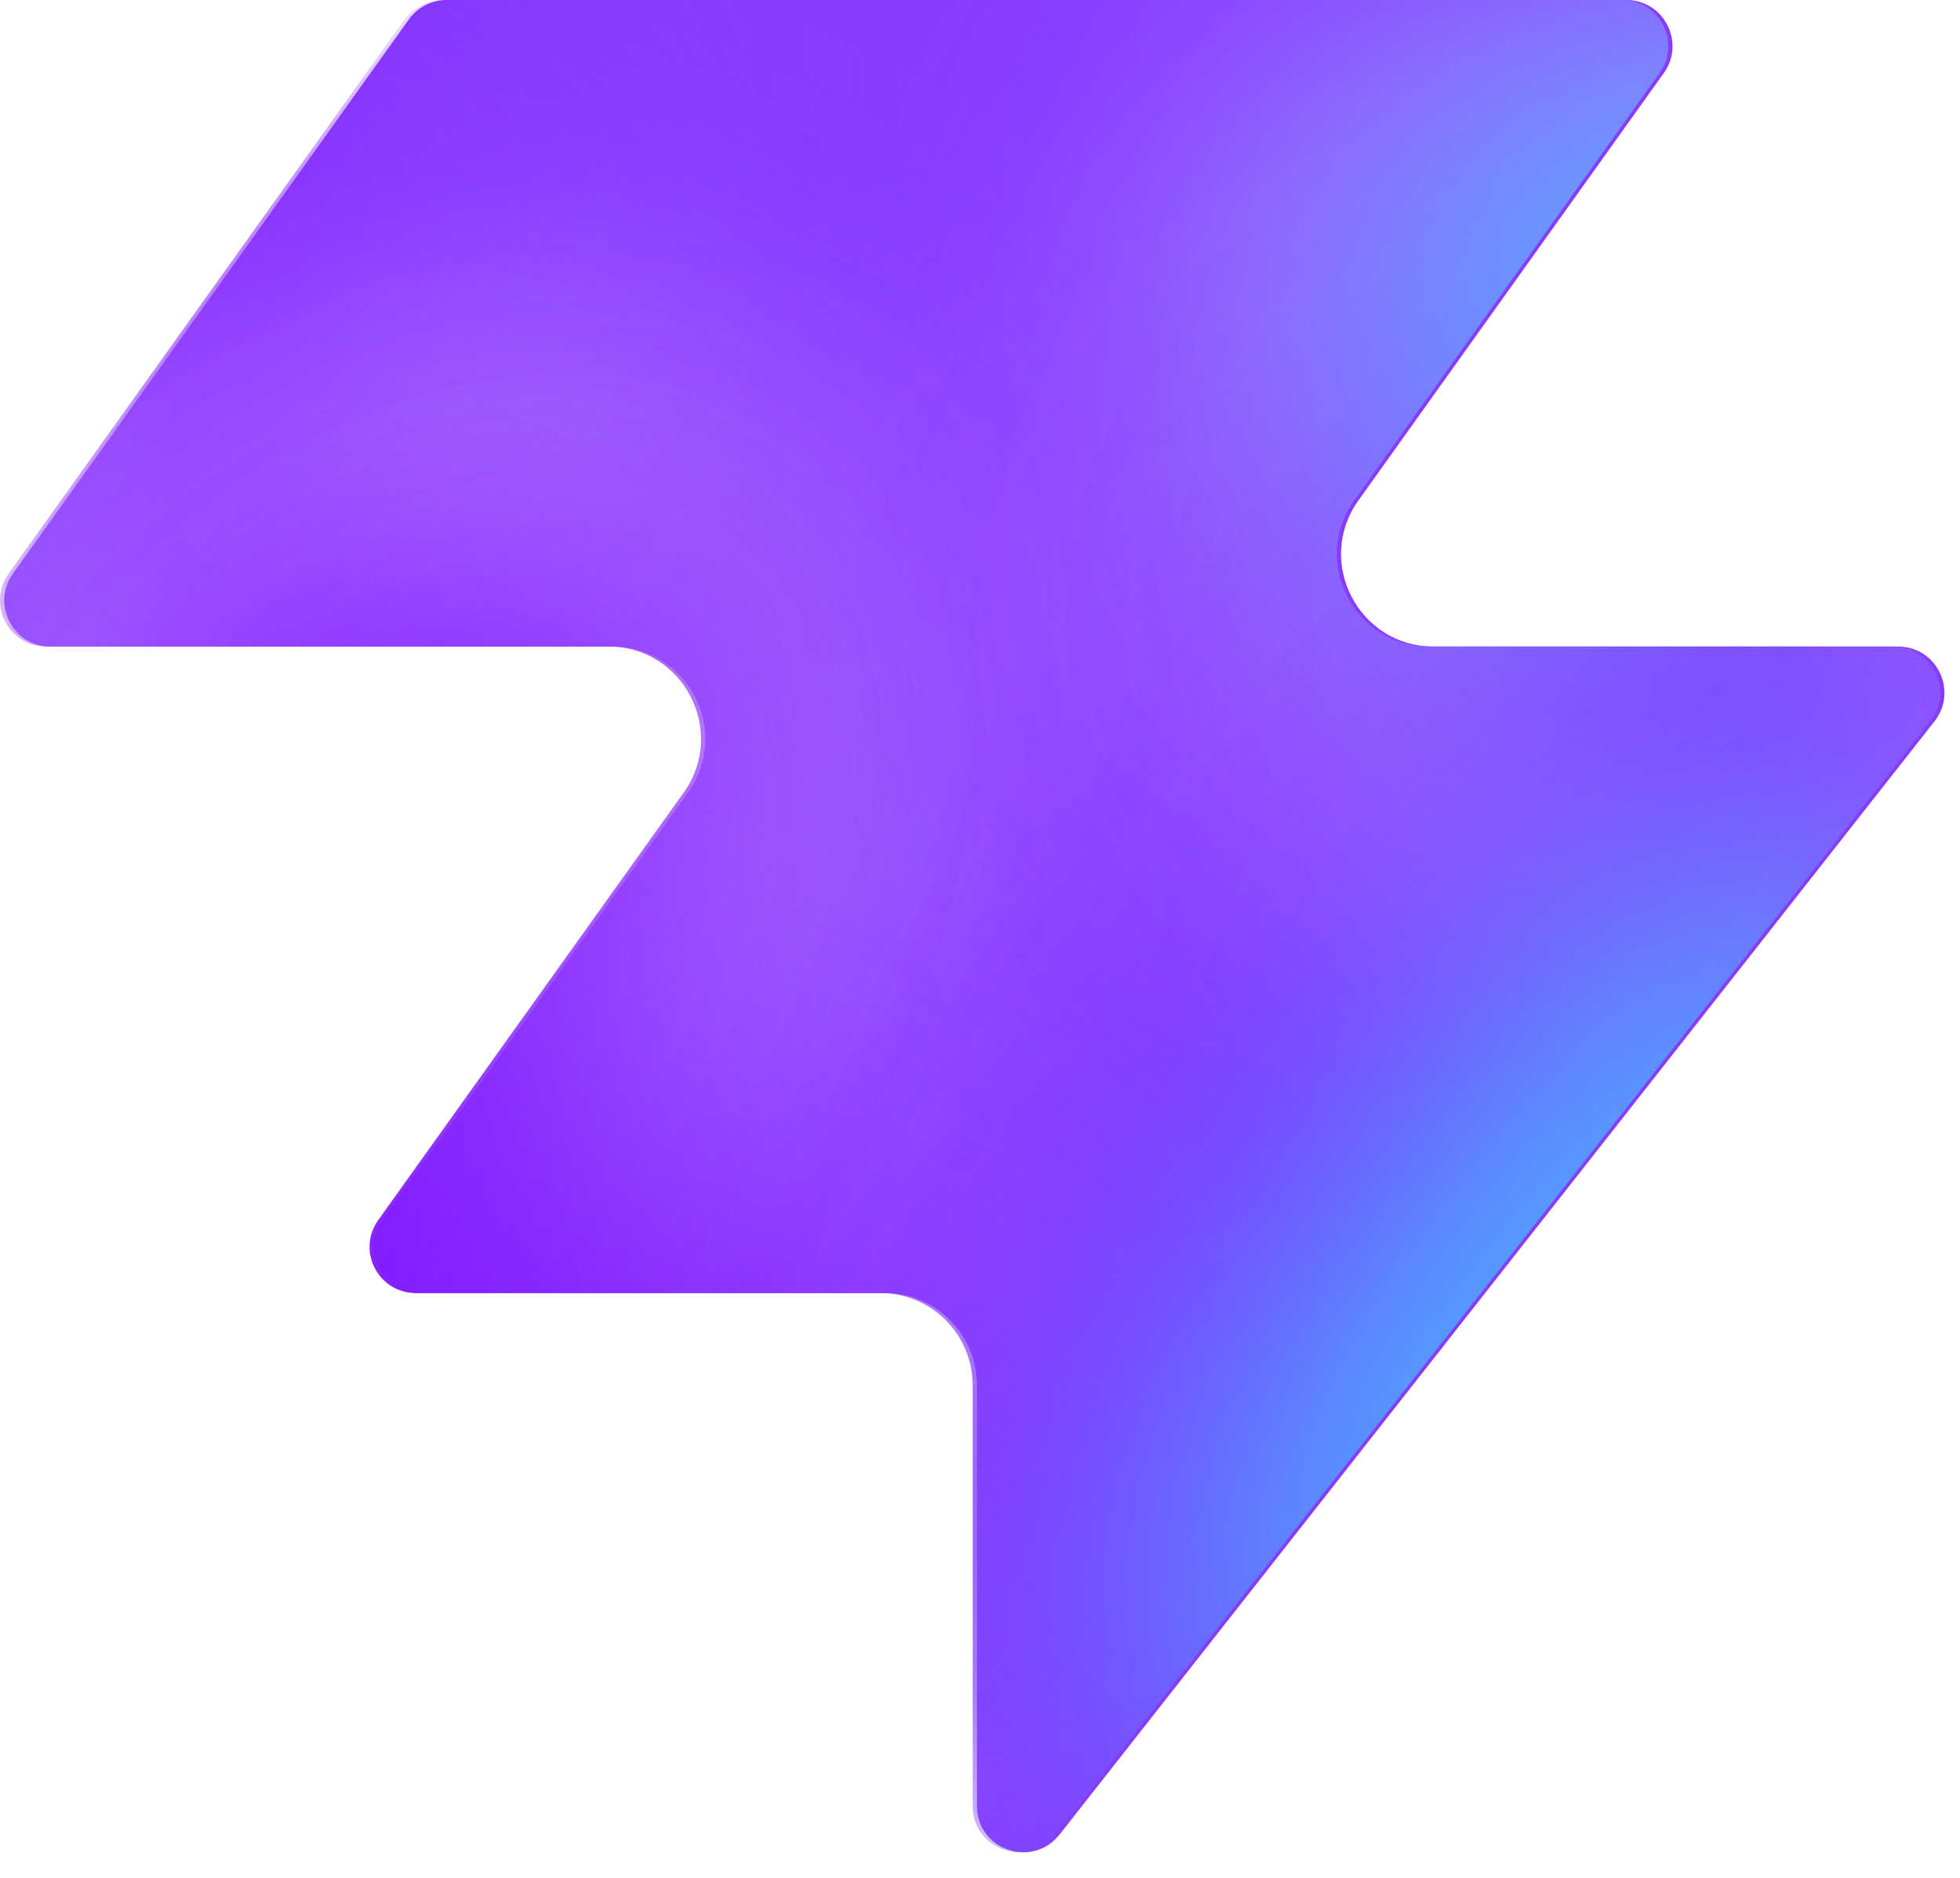
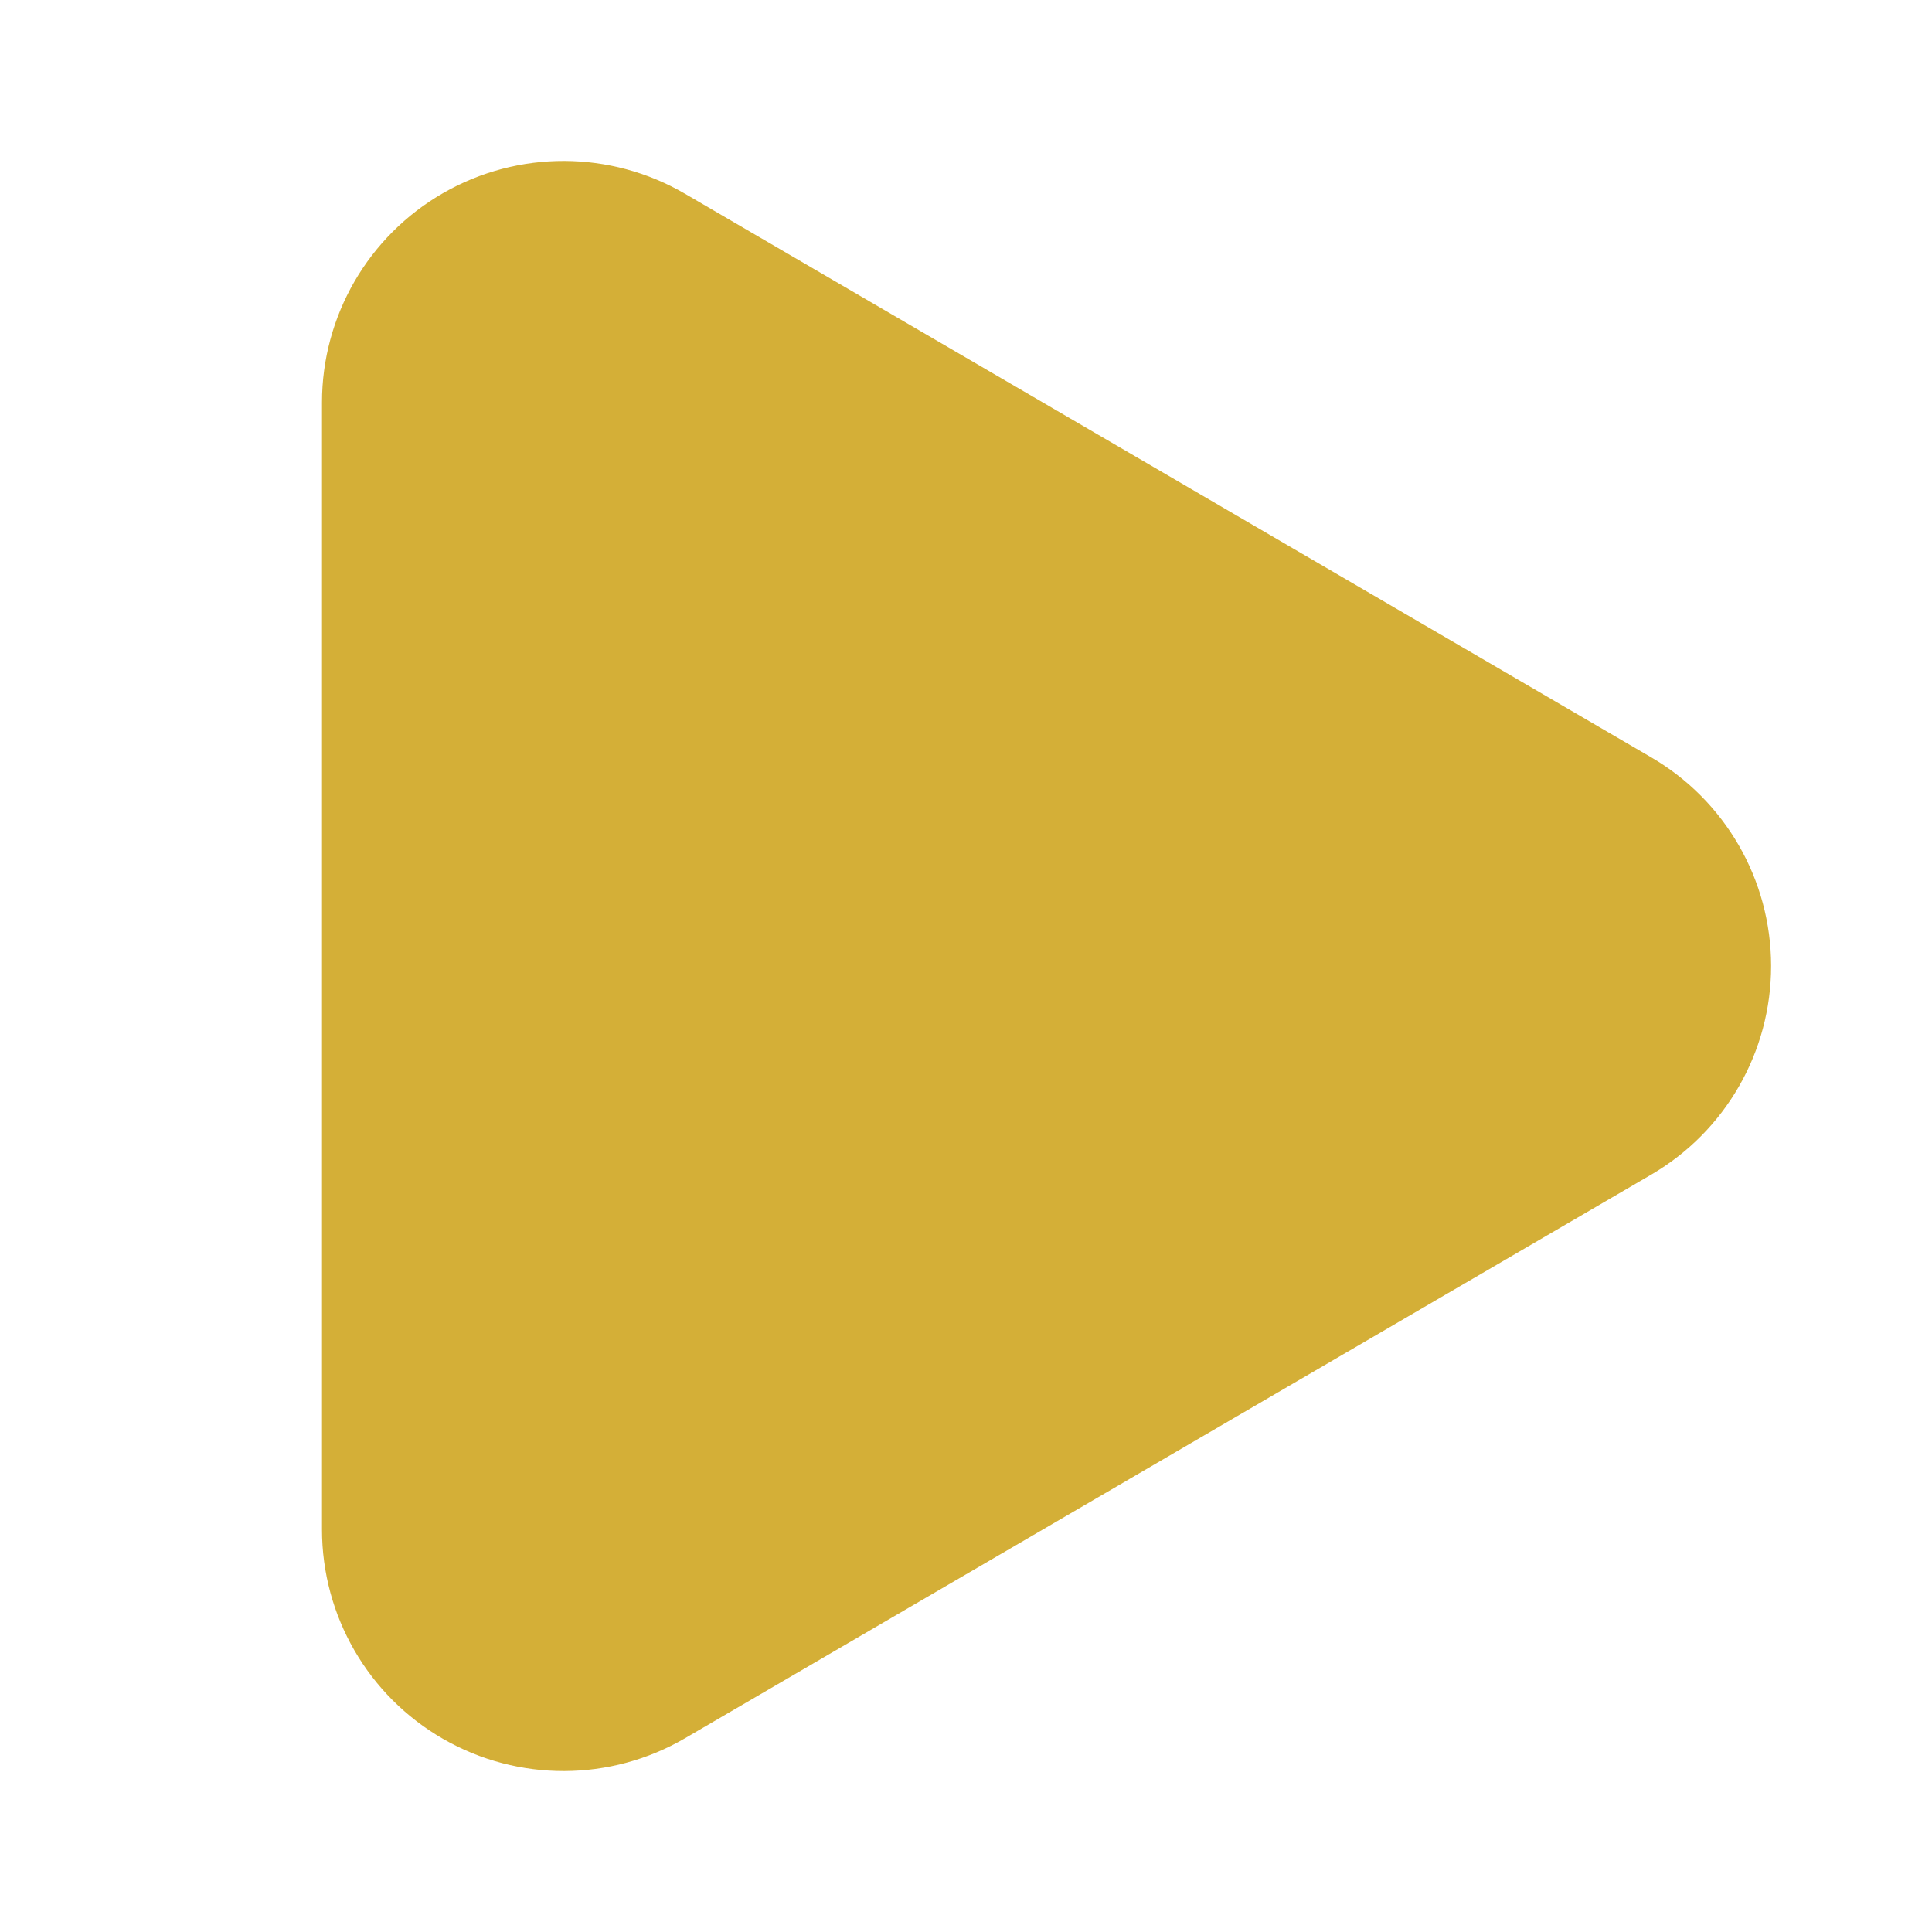
- <svg xmlns="http://www.w3.org/2000/svg" width="48" height="46" fill="none" viewBox="0 0 48 46">
-   <path fill="#863bff" d="M25.946 44.938c-.664.845-2.021.375-2.021-.698V33.937a2.26 2.26 0 0 0-2.262-2.262H10.287c-.92 0-1.456-1.04-.92-1.788l7.48-10.471c1.07-1.497 0-3.578-1.842-3.578H1.237c-.92 0-1.456-1.04-.92-1.788L10.013.474c.214-.297.556-.474.92-.474h28.894c.92 0 1.456 1.04.92 1.788l-7.48 10.471c-1.07 1.498 0 3.579 1.842 3.579h11.377c.943 0 1.473 1.088.89 1.83L25.947 44.94z" style="fill:#863bff;fill:color(display-p3 .525 .23 1);fill-opacity:1" />
-   <mask id="a" width="48" height="46" x="0" y="0" maskUnits="userSpaceOnUse" style="mask-type:alpha">
-     <path fill="#000" d="M25.842 44.938c-.664.844-2.021.375-2.021-.698V33.937a2.26 2.26 0 0 0-2.262-2.262H10.183c-.92 0-1.456-1.04-.92-1.788l7.48-10.471c1.07-1.498 0-3.579-1.842-3.579H1.133c-.92 0-1.456-1.04-.92-1.787L9.91.473c.214-.297.556-.474.92-.474h28.894c.92 0 1.456 1.04.92 1.788l-7.48 10.471c-1.07 1.498 0 3.578 1.842 3.578h11.377c.943 0 1.473 1.088.89 1.832L25.843 44.94z" style="fill:#000;fill-opacity:1" />
-   </mask>
-   <g mask="url(#a)">
-     <g filter="url(#b)">
-       <ellipse cx="5.508" cy="14.704" fill="#ede6ff" rx="5.508" ry="14.704" style="fill:#ede6ff;fill:color(display-p3 .927 .903 1);fill-opacity:1" transform="matrix(.00324 1 1 -.00324 -4.47 31.516)" />
-     </g>
-     <g filter="url(#c)">
-       <ellipse cx="10.399" cy="29.851" fill="#ede6ff" rx="10.399" ry="29.851" style="fill:#ede6ff;fill:color(display-p3 .927 .903 1);fill-opacity:1" transform="matrix(.00324 1 1 -.00324 -39.328 7.883)" />
-     </g>
-     <g filter="url(#d)">
-       <ellipse cx="5.508" cy="30.487" fill="#7e14ff" rx="5.508" ry="30.487" style="fill:#7e14ff;fill:color(display-p3 .492 .077 1);fill-opacity:1" transform="rotate(89.814 -25.913 -14.639)scale(1 -1)" />
-     </g>
-     <g filter="url(#e)">
-       <ellipse cx="5.508" cy="30.599" fill="#7e14ff" rx="5.508" ry="30.599" style="fill:#7e14ff;fill:color(display-p3 .492 .077 1);fill-opacity:1" transform="rotate(89.814 -32.644 -3.334)scale(1 -1)" />
-     </g>
-     <g filter="url(#f)">
-       <ellipse cx="5.508" cy="30.599" fill="#7e14ff" rx="5.508" ry="30.599" style="fill:#7e14ff;fill:color(display-p3 .492 .077 1);fill-opacity:1" transform="matrix(.00324 1 1 -.00324 -34.34 30.47)" />
-     </g>
-     <g filter="url(#g)">
-       <ellipse cx="14.072" cy="22.078" fill="#ede6ff" rx="14.072" ry="22.078" style="fill:#ede6ff;fill:color(display-p3 .927 .903 1);fill-opacity:1" transform="rotate(93.35 24.506 48.493)scale(-1 1)" />
-     </g>
-     <g filter="url(#h)">
-       <ellipse cx="3.47" cy="21.501" fill="#7e14ff" rx="3.47" ry="21.501" style="fill:#7e14ff;fill:color(display-p3 .492 .077 1);fill-opacity:1" transform="rotate(89.009 28.708 47.59)scale(-1 1)" />
-     </g>
-     <g filter="url(#i)">
-       <ellipse cx="3.47" cy="21.501" fill="#7e14ff" rx="3.47" ry="21.501" style="fill:#7e14ff;fill:color(display-p3 .492 .077 1);fill-opacity:1" transform="rotate(89.009 28.708 47.59)scale(-1 1)" />
-     </g>
-     <g filter="url(#j)">
-       <ellipse cx=".387" cy="8.972" fill="#7e14ff" rx="4.407" ry="29.108" style="fill:#7e14ff;fill:color(display-p3 .492 .077 1);fill-opacity:1" transform="rotate(39.51 .387 8.972)" />
-     </g>
-     <g filter="url(#k)">
-       <ellipse cx="47.523" cy="-6.092" fill="#7e14ff" rx="4.407" ry="29.108" style="fill:#7e14ff;fill:color(display-p3 .492 .077 1);fill-opacity:1" transform="rotate(37.892 47.523 -6.092)" />
-     </g>
-     <g filter="url(#l)">
-       <ellipse cx="41.412" cy="6.333" fill="#47bfff" rx="5.971" ry="9.665" style="fill:#47bfff;fill:color(display-p3 .28 .748 1);fill-opacity:1" transform="rotate(37.892 41.412 6.333)" />
-     </g>
-     <g filter="url(#m)">
-       <ellipse cx="-1.879" cy="38.332" fill="#7e14ff" rx="4.407" ry="29.108" style="fill:#7e14ff;fill:color(display-p3 .492 .077 1);fill-opacity:1" transform="rotate(37.892 -1.88 38.332)" />
-     </g>
-     <g filter="url(#n)">
-       <ellipse cx="-1.879" cy="38.332" fill="#7e14ff" rx="4.407" ry="29.108" style="fill:#7e14ff;fill:color(display-p3 .492 .077 1);fill-opacity:1" transform="rotate(37.892 -1.88 38.332)" />
-     </g>
-     <g filter="url(#o)">
-       <ellipse cx="35.651" cy="29.907" fill="#7e14ff" rx="4.407" ry="29.108" style="fill:#7e14ff;fill:color(display-p3 .492 .077 1);fill-opacity:1" transform="rotate(37.892 35.651 29.907)" />
-     </g>
-     <g filter="url(#p)">
-       <ellipse cx="38.418" cy="32.4" fill="#47bfff" rx="5.971" ry="15.297" style="fill:#47bfff;fill:color(display-p3 .28 .748 1);fill-opacity:1" transform="rotate(37.892 38.418 32.4)" />
-     </g>
-   </g>
-   <defs>
-     <filter id="b" width="60.045" height="41.654" x="-19.77" y="16.149" color-interpolation-filters="sRGB" filterUnits="userSpaceOnUse">
-       <feFlood flood-opacity="0" result="BackgroundImageFix" />
-       <feBlend in="SourceGraphic" in2="BackgroundImageFix" result="shape" />
-       <feGaussianBlur result="effect1_foregroundBlur_2002_17158" stdDeviation="7.659" />
-     </filter>
-     <filter id="c" width="90.34" height="51.437" x="-54.613" y="-7.533" color-interpolation-filters="sRGB" filterUnits="userSpaceOnUse">
-       <feFlood flood-opacity="0" result="BackgroundImageFix" />
-       <feBlend in="SourceGraphic" in2="BackgroundImageFix" result="shape" />
-       <feGaussianBlur result="effect1_foregroundBlur_2002_17158" stdDeviation="7.659" />
-     </filter>
-     <filter id="d" width="79.355" height="29.4" x="-49.64" y="2.03" color-interpolation-filters="sRGB" filterUnits="userSpaceOnUse">
-       <feFlood flood-opacity="0" result="BackgroundImageFix" />
-       <feBlend in="SourceGraphic" in2="BackgroundImageFix" result="shape" />
-       <feGaussianBlur result="effect1_foregroundBlur_2002_17158" stdDeviation="4.596" />
-     </filter>
-     <filter id="e" width="79.579" height="29.4" x="-45.045" y="20.029" color-interpolation-filters="sRGB" filterUnits="userSpaceOnUse">
-       <feFlood flood-opacity="0" result="BackgroundImageFix" />
-       <feBlend in="SourceGraphic" in2="BackgroundImageFix" result="shape" />
-       <feGaussianBlur result="effect1_foregroundBlur_2002_17158" stdDeviation="4.596" />
-     </filter>
-     <filter id="f" width="79.579" height="29.4" x="-43.513" y="21.178" color-interpolation-filters="sRGB" filterUnits="userSpaceOnUse">
-       <feFlood flood-opacity="0" result="BackgroundImageFix" />
-       <feBlend in="SourceGraphic" in2="BackgroundImageFix" result="shape" />
-       <feGaussianBlur result="effect1_foregroundBlur_2002_17158" stdDeviation="4.596" />
-     </filter>
-     <filter id="g" width="74.749" height="58.852" x="15.756" y="-17.901" color-interpolation-filters="sRGB" filterUnits="userSpaceOnUse">
-       <feFlood flood-opacity="0" result="BackgroundImageFix" />
-       <feBlend in="SourceGraphic" in2="BackgroundImageFix" result="shape" />
-       <feGaussianBlur result="effect1_foregroundBlur_2002_17158" stdDeviation="7.659" />
-     </filter>
-     <filter id="h" width="61.377" height="25.362" x="23.548" y="2.284" color-interpolation-filters="sRGB" filterUnits="userSpaceOnUse">
-       <feFlood flood-opacity="0" result="BackgroundImageFix" />
-       <feBlend in="SourceGraphic" in2="BackgroundImageFix" result="shape" />
-       <feGaussianBlur result="effect1_foregroundBlur_2002_17158" stdDeviation="4.596" />
-     </filter>
-     <filter id="i" width="61.377" height="25.362" x="23.548" y="2.284" color-interpolation-filters="sRGB" filterUnits="userSpaceOnUse">
-       <feFlood flood-opacity="0" result="BackgroundImageFix" />
-       <feBlend in="SourceGraphic" in2="BackgroundImageFix" result="shape" />
-       <feGaussianBlur result="effect1_foregroundBlur_2002_17158" stdDeviation="4.596" />
-     </filter>
-     <filter id="j" width="56.045" height="63.649" x="-27.636" y="-22.853" color-interpolation-filters="sRGB" filterUnits="userSpaceOnUse">
-       <feFlood flood-opacity="0" result="BackgroundImageFix" />
-       <feBlend in="SourceGraphic" in2="BackgroundImageFix" result="shape" />
-       <feGaussianBlur result="effect1_foregroundBlur_2002_17158" stdDeviation="4.596" />
-     </filter>
-     <filter id="k" width="54.814" height="64.646" x="20.116" y="-38.415" color-interpolation-filters="sRGB" filterUnits="userSpaceOnUse">
-       <feFlood flood-opacity="0" result="BackgroundImageFix" />
-       <feBlend in="SourceGraphic" in2="BackgroundImageFix" result="shape" />
-       <feGaussianBlur result="effect1_foregroundBlur_2002_17158" stdDeviation="4.596" />
-     </filter>
-     <filter id="l" width="33.541" height="35.313" x="24.641" y="-11.323" color-interpolation-filters="sRGB" filterUnits="userSpaceOnUse">
-       <feFlood flood-opacity="0" result="BackgroundImageFix" />
-       <feBlend in="SourceGraphic" in2="BackgroundImageFix" result="shape" />
-       <feGaussianBlur result="effect1_foregroundBlur_2002_17158" stdDeviation="4.596" />
-     </filter>
-     <filter id="m" width="54.814" height="64.646" x="-29.286" y="6.009" color-interpolation-filters="sRGB" filterUnits="userSpaceOnUse">
-       <feFlood flood-opacity="0" result="BackgroundImageFix" />
-       <feBlend in="SourceGraphic" in2="BackgroundImageFix" result="shape" />
-       <feGaussianBlur result="effect1_foregroundBlur_2002_17158" stdDeviation="4.596" />
-     </filter>
-     <filter id="n" width="54.814" height="64.646" x="-29.286" y="6.009" color-interpolation-filters="sRGB" filterUnits="userSpaceOnUse">
-       <feFlood flood-opacity="0" result="BackgroundImageFix" />
-       <feBlend in="SourceGraphic" in2="BackgroundImageFix" result="shape" />
-       <feGaussianBlur result="effect1_foregroundBlur_2002_17158" stdDeviation="4.596" />
-     </filter>
-     <filter id="o" width="54.814" height="64.646" x="8.244" y="-2.416" color-interpolation-filters="sRGB" filterUnits="userSpaceOnUse">
-       <feFlood flood-opacity="0" result="BackgroundImageFix" />
-       <feBlend in="SourceGraphic" in2="BackgroundImageFix" result="shape" />
-       <feGaussianBlur result="effect1_foregroundBlur_2002_17158" stdDeviation="4.596" />
-     </filter>
-     <filter id="p" width="39.409" height="43.623" x="18.713" y="10.588" color-interpolation-filters="sRGB" filterUnits="userSpaceOnUse">
-       <feFlood flood-opacity="0" result="BackgroundImageFix" />
-       <feBlend in="SourceGraphic" in2="BackgroundImageFix" result="shape" />
-       <feGaussianBlur result="effect1_foregroundBlur_2002_17158" stdDeviation="4.596" />
-     </filter>
-   </defs>
+ <svg xmlns="http://www.w3.org/2000/svg" width="24" height="24" fill="#D4AF37" stroke="#D4AF37" stroke-linecap="round" stroke-linejoin="round" stroke-width="2" viewBox="0 0 24 24">
+   <path d="M5 5a2 2 0 0 1 3.008-1.728l11.997 6.998a2 2 0 0 1 .003 3.458l-12 7A2 2 0 0 1 5 19z" />
</svg>
